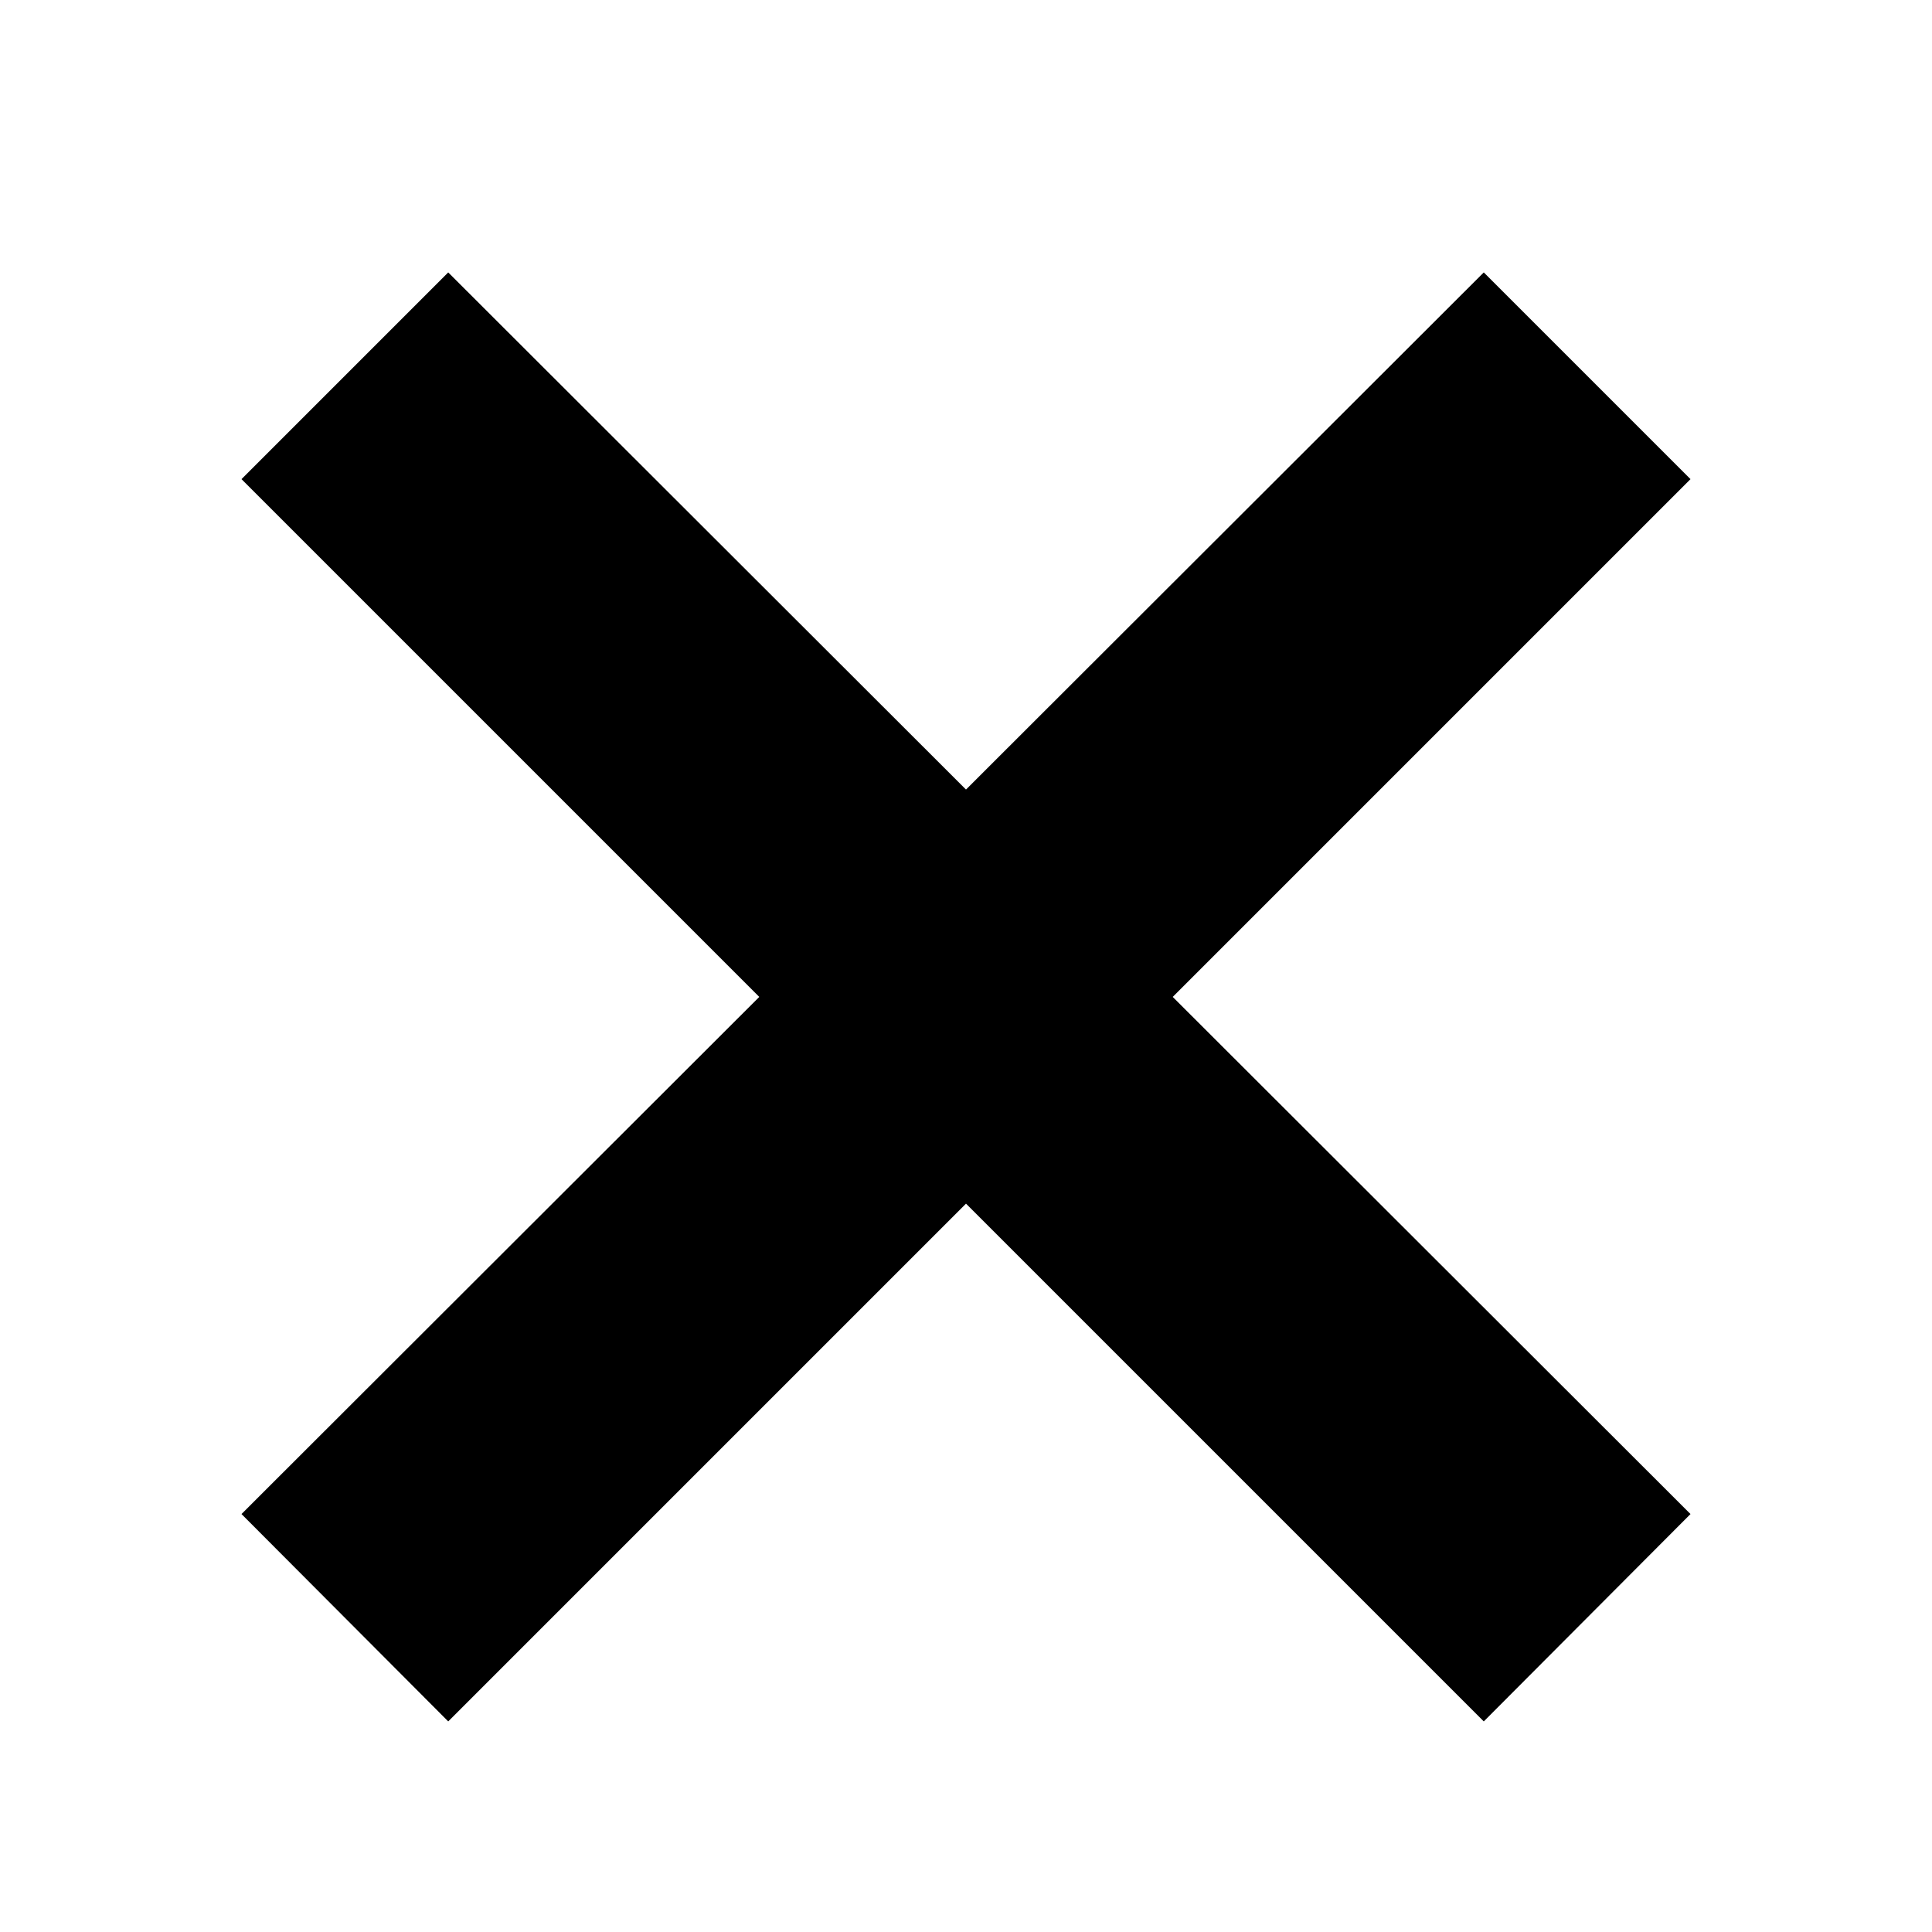
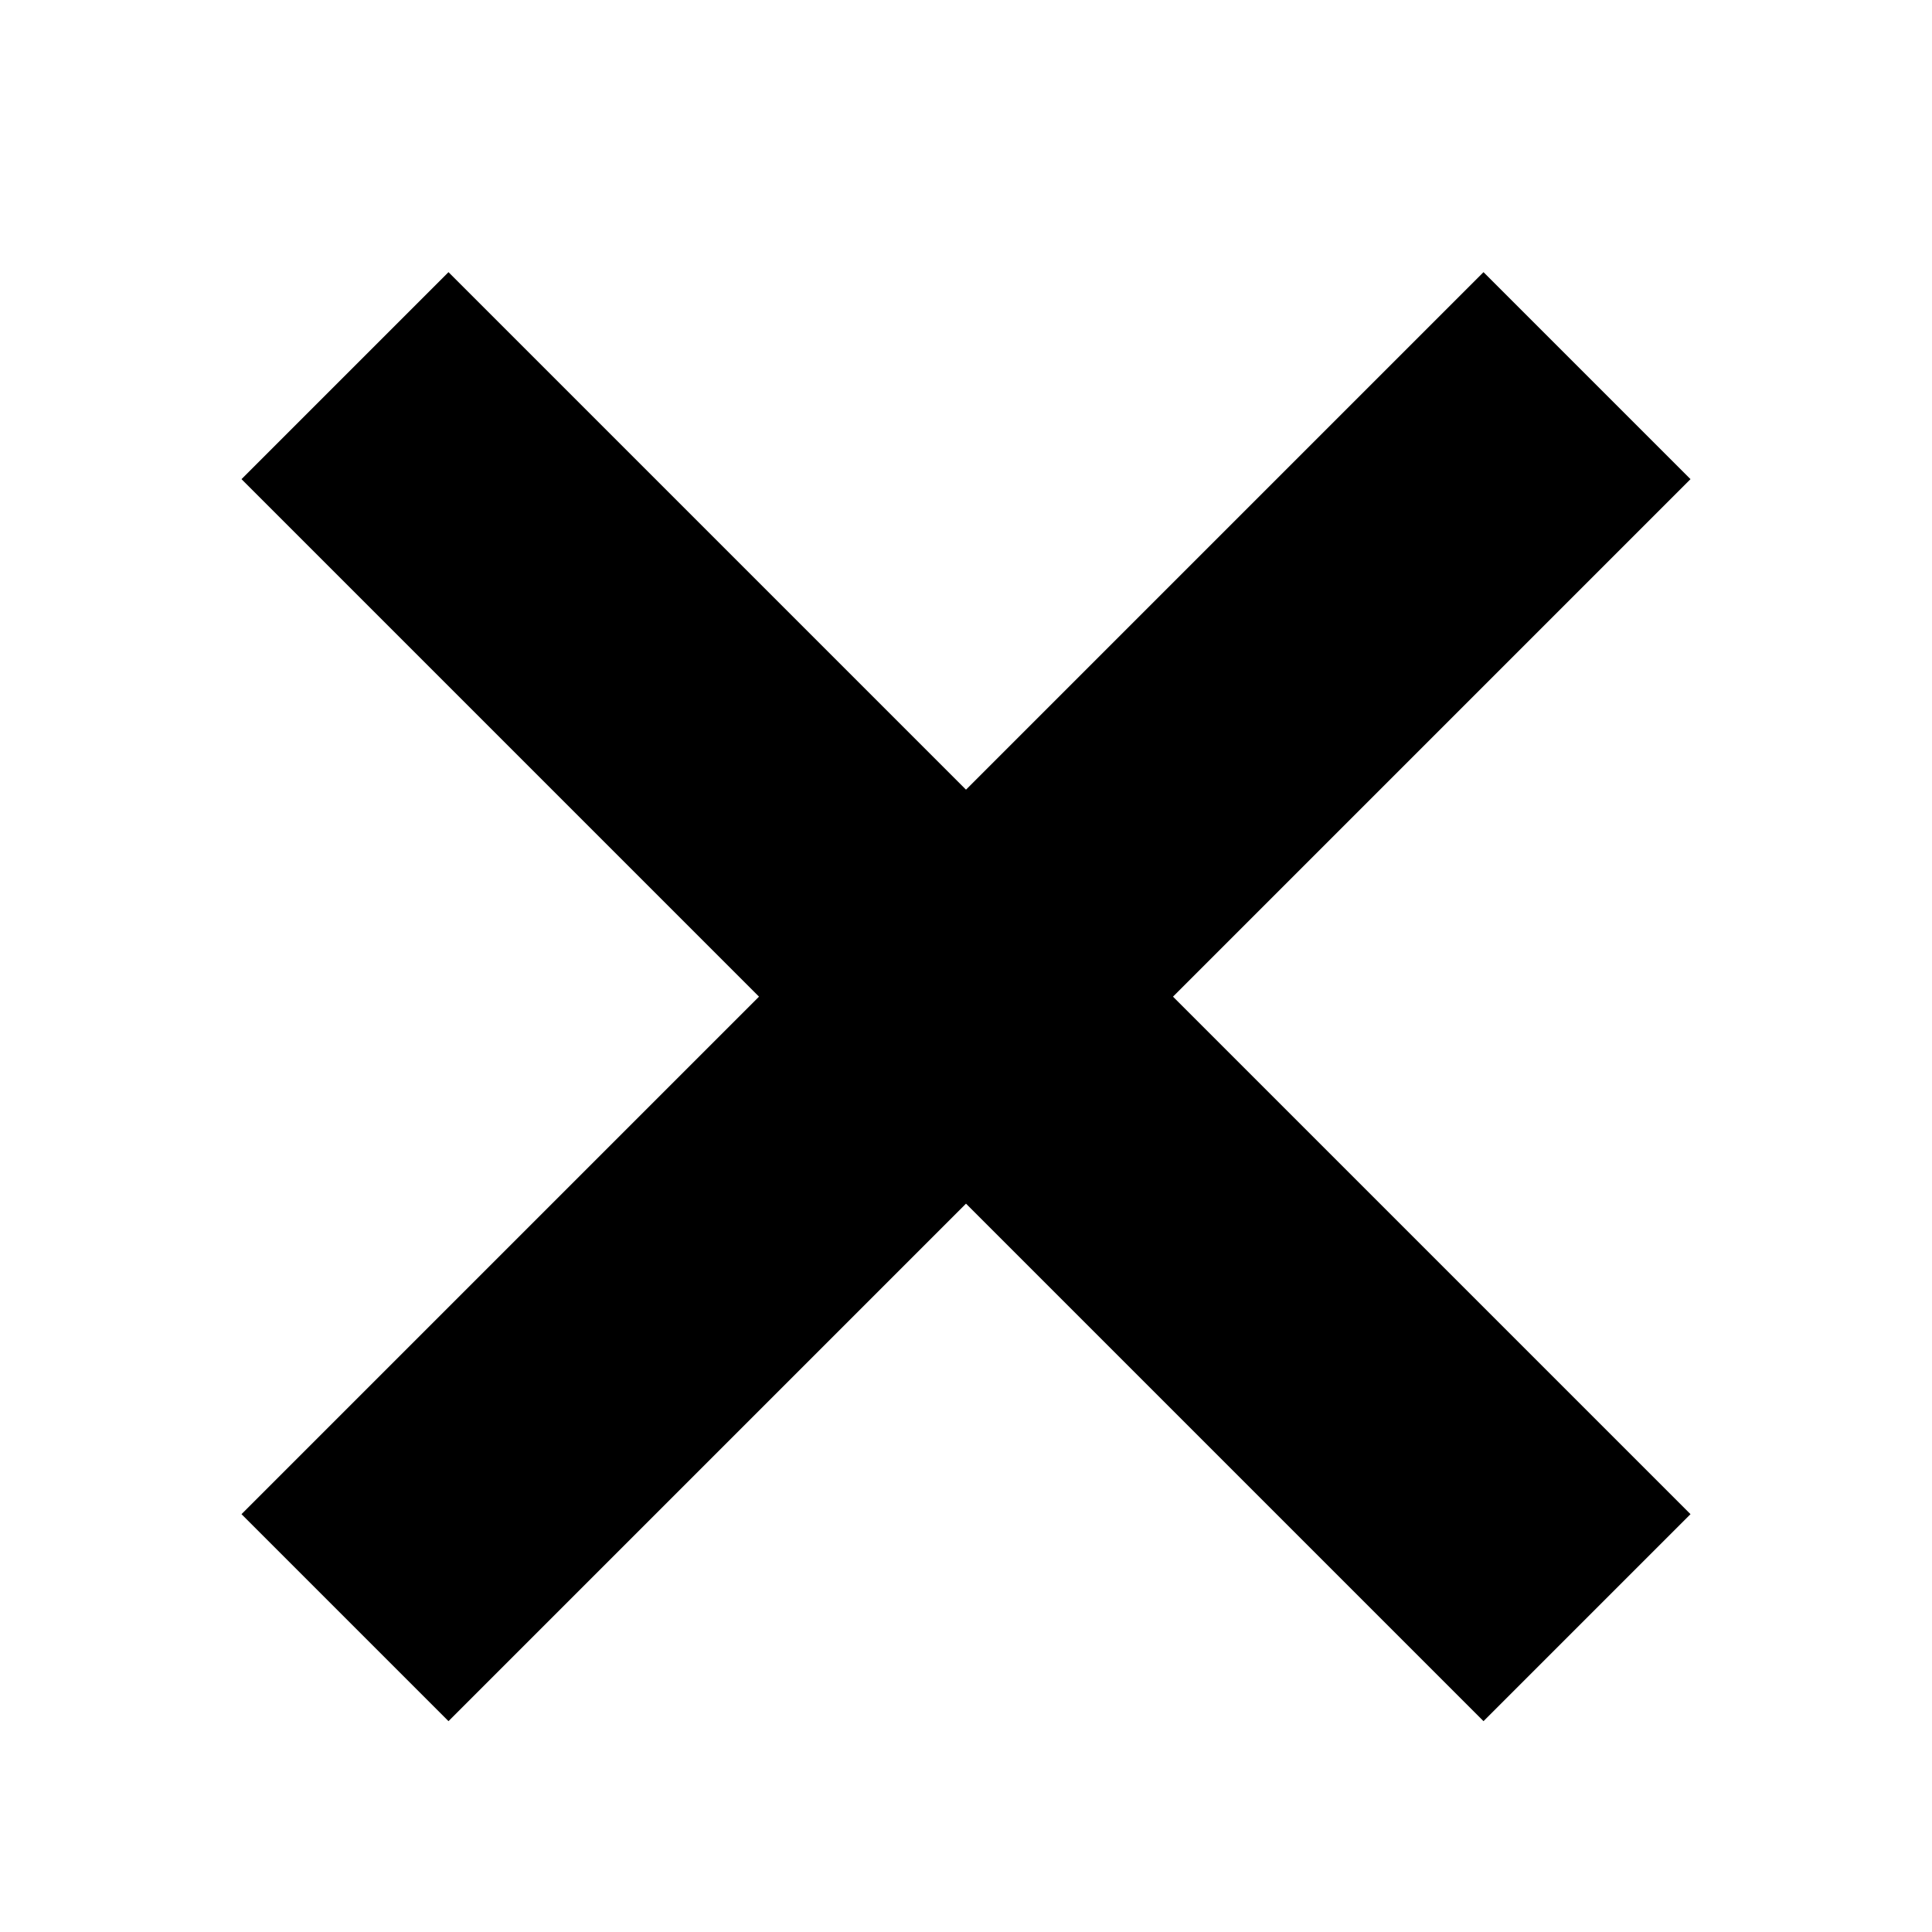
- <svg xmlns="http://www.w3.org/2000/svg" xmlns:xlink="http://www.w3.org/1999/xlink" version="1.1" id="Layer_1" x="0px" y="0px" viewBox="0 0 300 300" style="enable-background:new 0 0 300 300;" xml:space="preserve">
-   <style type="text/css">
- 	.st0{fill-rule:evenodd;clip-rule:evenodd;}
- </style>
-   <polygon class="st0" points="150,122.6 69.6,42.3 37.5,74.4 117.9,154.8 37.5,235.1 69.6,267.3 150,186.9 230.4,267.3 262.5,235.1   182.1,154.8 262.5,74.4 230.4,42.3 " />
-   <g>
-     <defs>
-       <rect id="SVGID_1_" x="-8960.5" y="-3250.4" width="15094.6" height="11550.3" />
-     </defs>
-     <clipPath id="SVGID_2_">
-       <use xlink:href="#SVGID_1_" style="overflow:visible;" />
-     </clipPath>
-   </g>
-   <g>
-     <defs>
-       <rect id="SVGID_3_" x="-8960.5" y="-3250.4" width="15094.6" height="11550.3" />
-     </defs>
-     <clipPath id="SVGID_4_">
-       <use xlink:href="#SVGID_3_" style="overflow:visible;" />
-     </clipPath>
-   </g>
+ <svg xmlns="http://www.w3.org/2000/svg" id="Layer_1" data-name="Layer 1" viewBox="0 0 300 300">
+   <defs>
+     <style>.cls-1{fill-rule:evenodd;}</style>
+   </defs>
+   <polygon class="cls-1" points="150 122.618 69.643 42.26 37.5 74.403 117.857 154.761 37.5 235.118 69.643 267.261 150 186.903 230.357 267.261 262.5 235.118 182.143 154.761 262.5 74.403 230.357 42.26 150 122.618" />
</svg>
